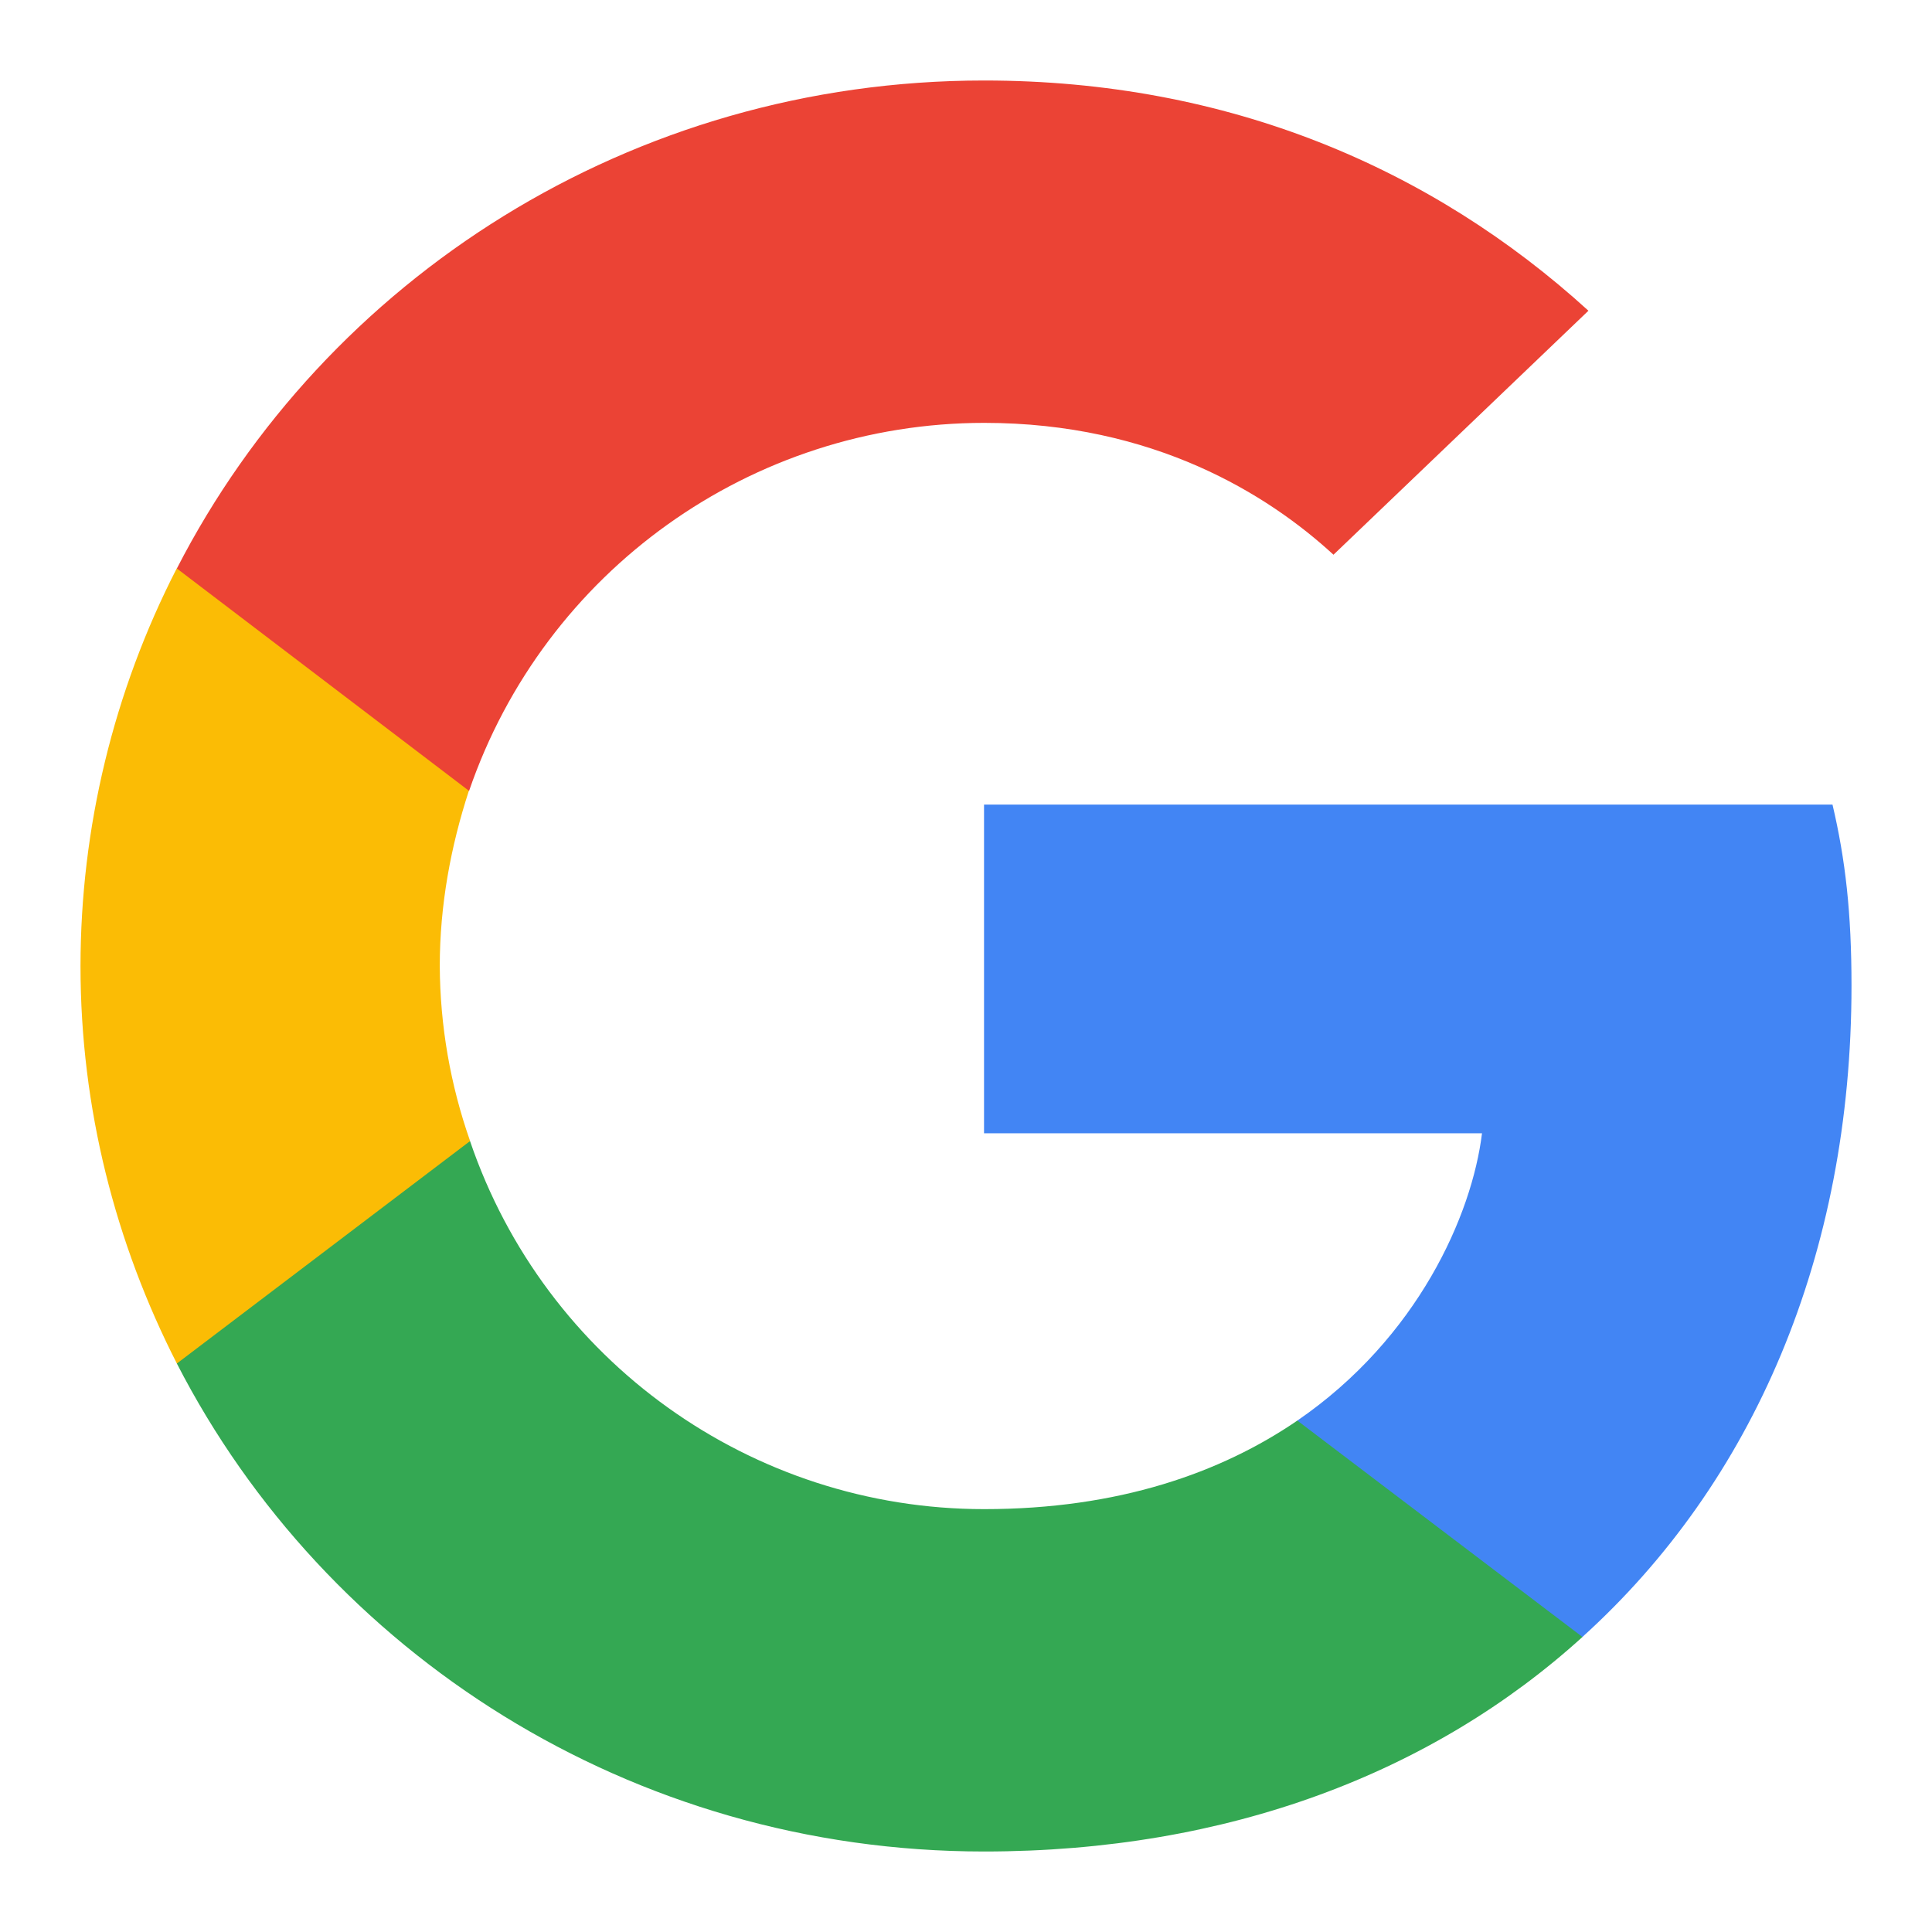
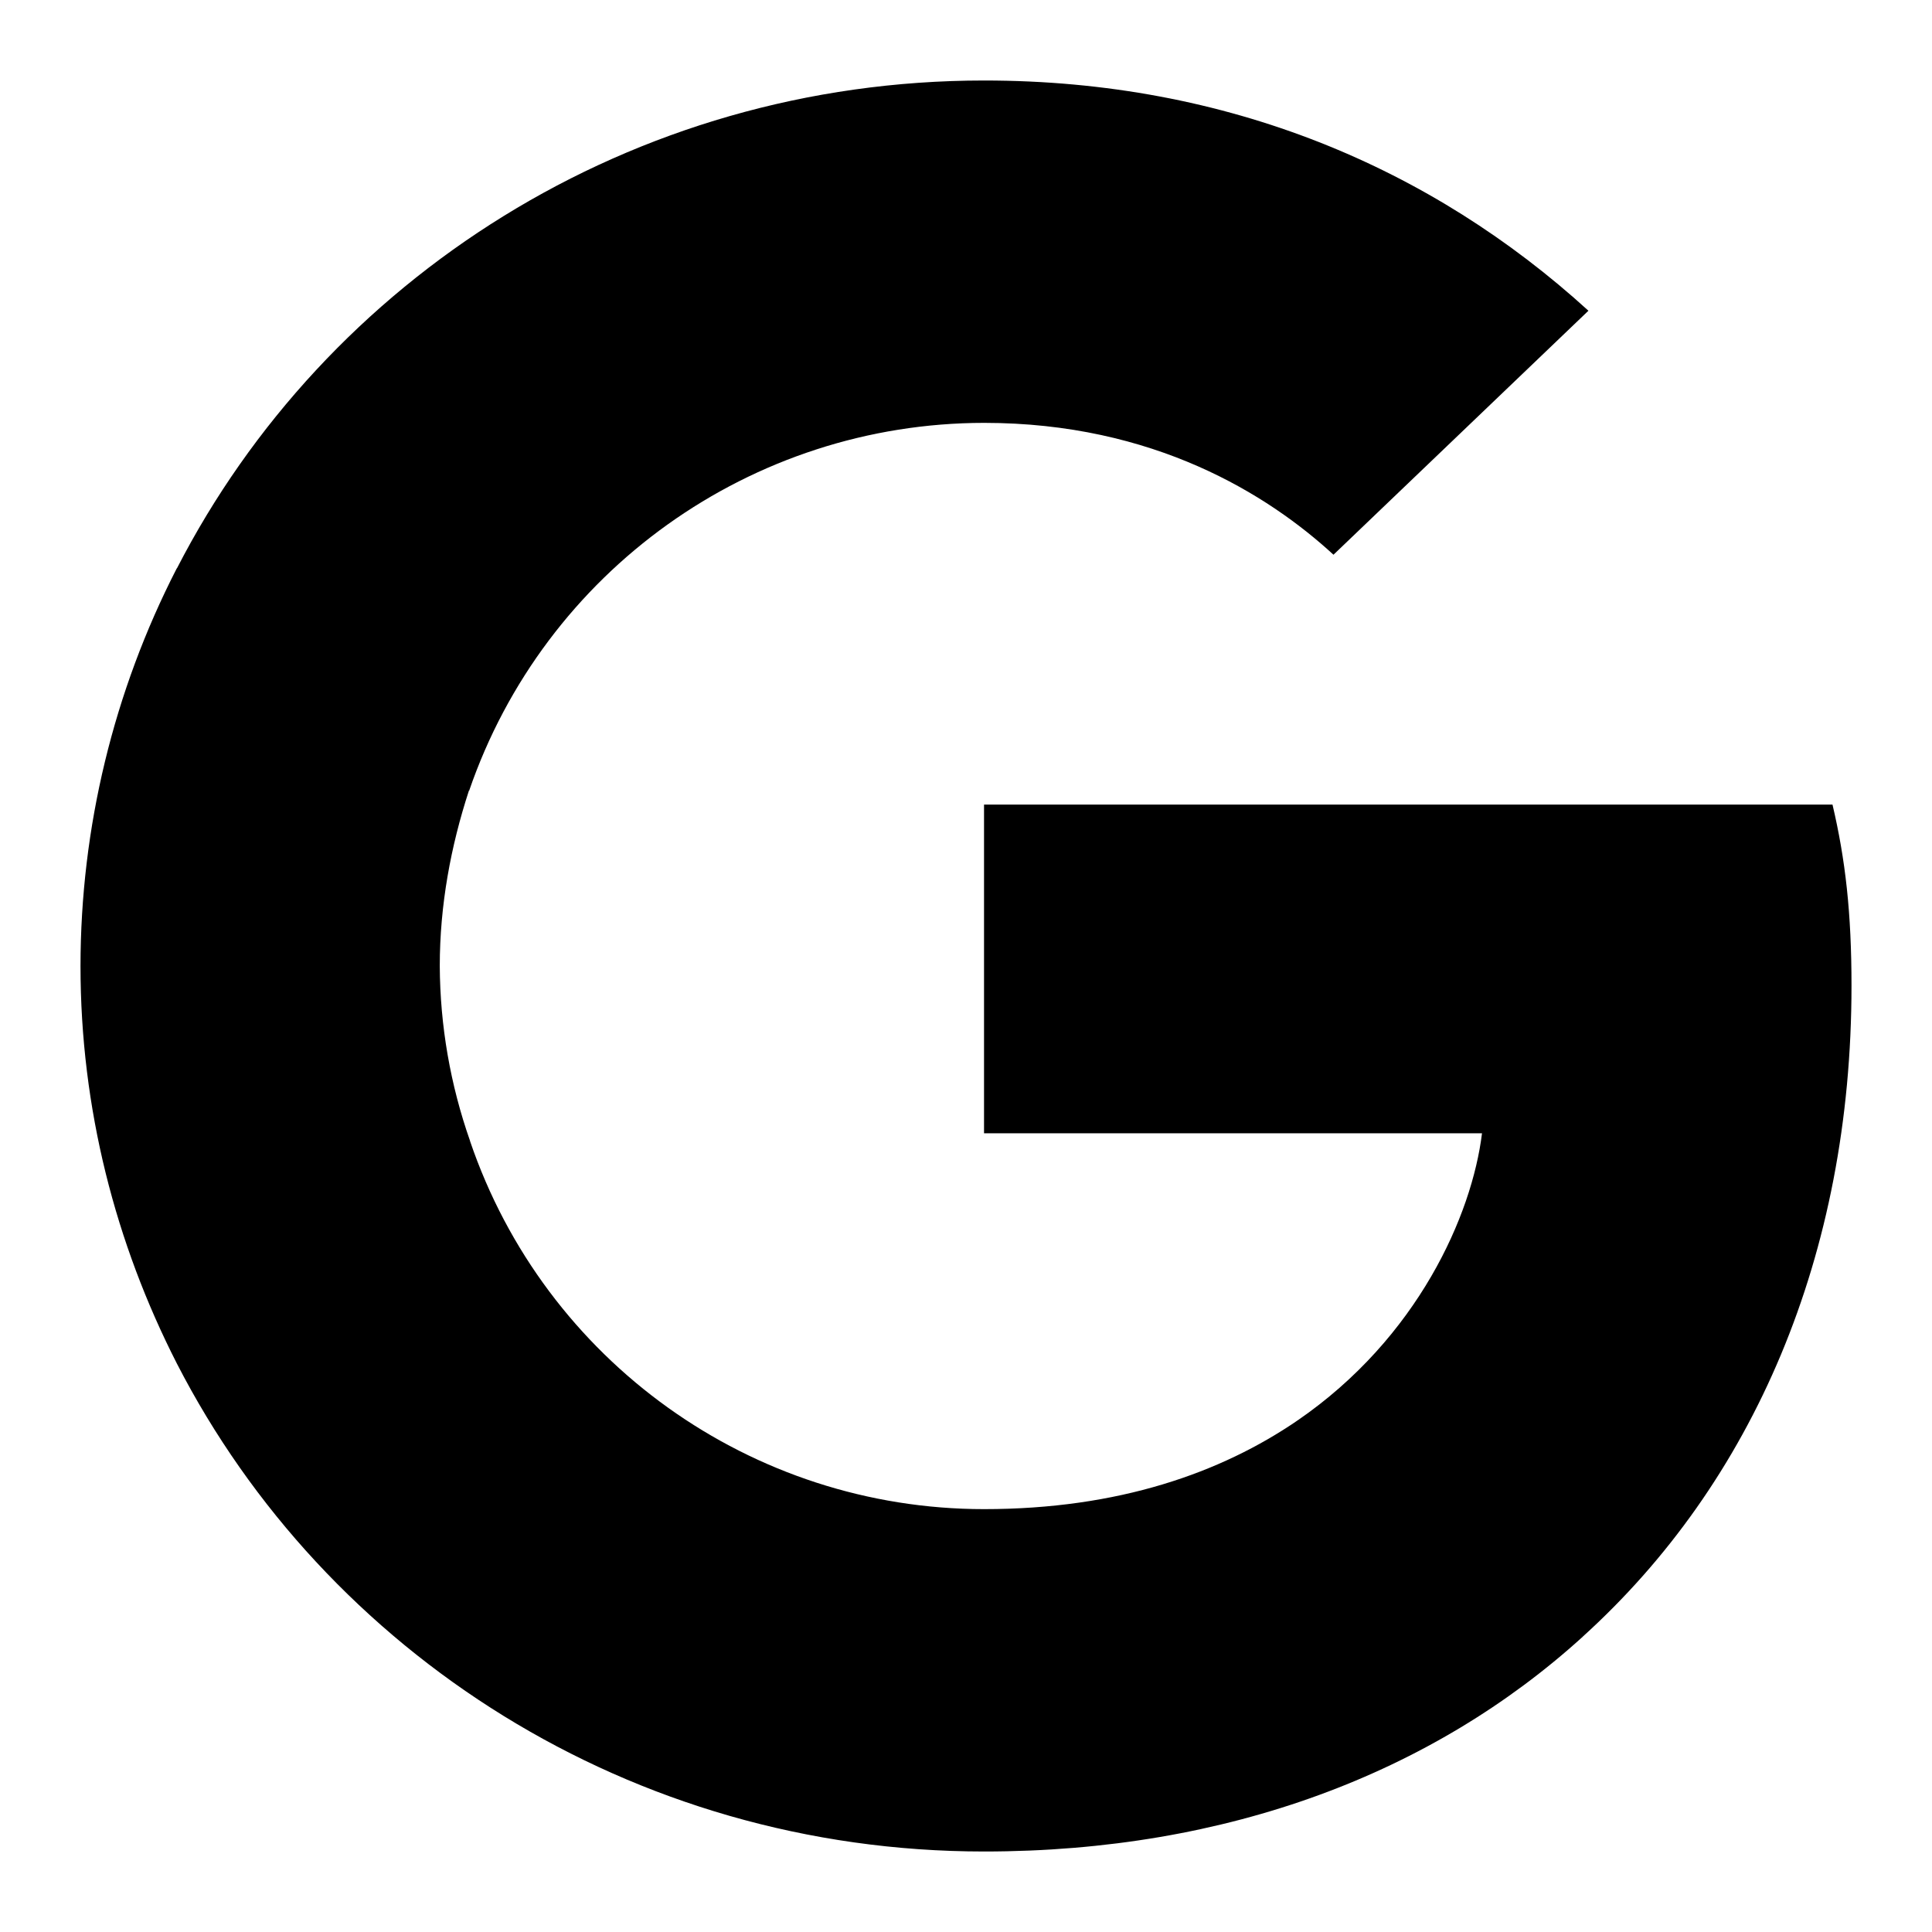
- <svg xmlns="http://www.w3.org/2000/svg" height="1em" style="flex:none;line-height:1" viewBox="0 0 24 24" width="1em">
-   <path d="M23 12.245c0-.905-.075-1.565-.236-2.25h-10.54v4.083h6.186c-.124 1.014-.797 2.542-2.294 3.569l-.021.136 3.332 2.53.23.022C21.779 18.417 23 15.593 23 12.245z" fill="#4285F4" />
-   <path d="M12.225 23c3.03 0 5.574-.978 7.433-2.665l-3.542-2.688c-.948.648-2.22 1.1-3.891 1.1a6.745 6.745 0 01-6.386-4.572l-.132.011-3.465 2.628-.045.124C4.043 20.531 7.835 23 12.225 23z" fill="#34A853" />
-   <path d="M5.84 14.175A6.65 6.65 0 015.463 12c0-.758.138-1.491.361-2.175l-.006-.147-3.508-2.67-.115.054A10.831 10.831 0 001 12c0 1.772.436 3.447 1.197 4.938l3.642-2.763z" fill="#FBBC05" />
-   <path d="M12.225 5.253c2.108 0 3.529.892 4.34 1.638l3.167-3.031C17.787 2.088 15.255 1 12.225 1 7.834 1 4.043 3.469 2.197 7.062l3.63 2.763a6.77 6.77 0 016.398-4.572z" fill="#EB4335" />
+ <svg xmlns="http://www.w3.org/2000/svg" fill="currentColor" fill-rule="evenodd" height="1em" style="flex:none;line-height:1" viewBox="0 0 24 24" width="1em">
+   <path d="M23 12.245c0-.905-.075-1.565-.236-2.25h-10.54v4.083h6.186c-.124 1.014-.797 2.542-2.294 3.569l-.021.136 3.332 2.53.23.022C21.779 18.417 23 15.593 23 12.245z" />
+   <path d="M12.225 23c3.03 0 5.574-.978 7.433-2.665l-3.542-2.688c-.948.648-2.22 1.1-3.891 1.1a6.745 6.745 0 01-6.386-4.572l-.132.011-3.465 2.628-.045.124C4.043 20.531 7.835 23 12.225 23z" />
+   <path d="M5.84 14.175A6.65 6.65 0 015.463 12c0-.758.138-1.491.361-2.175l-.006-.147-3.508-2.67-.115.054A10.831 10.831 0 001 12c0 1.772.436 3.447 1.197 4.938l3.642-2.763z" />
+   <path d="M12.225 5.253c2.108 0 3.529.892 4.34 1.638l3.167-3.031C17.787 2.088 15.255 1 12.225 1 7.834 1 4.043 3.469 2.197 7.062l3.63 2.763a6.77 6.77 0 016.398-4.572z" />
</svg>
